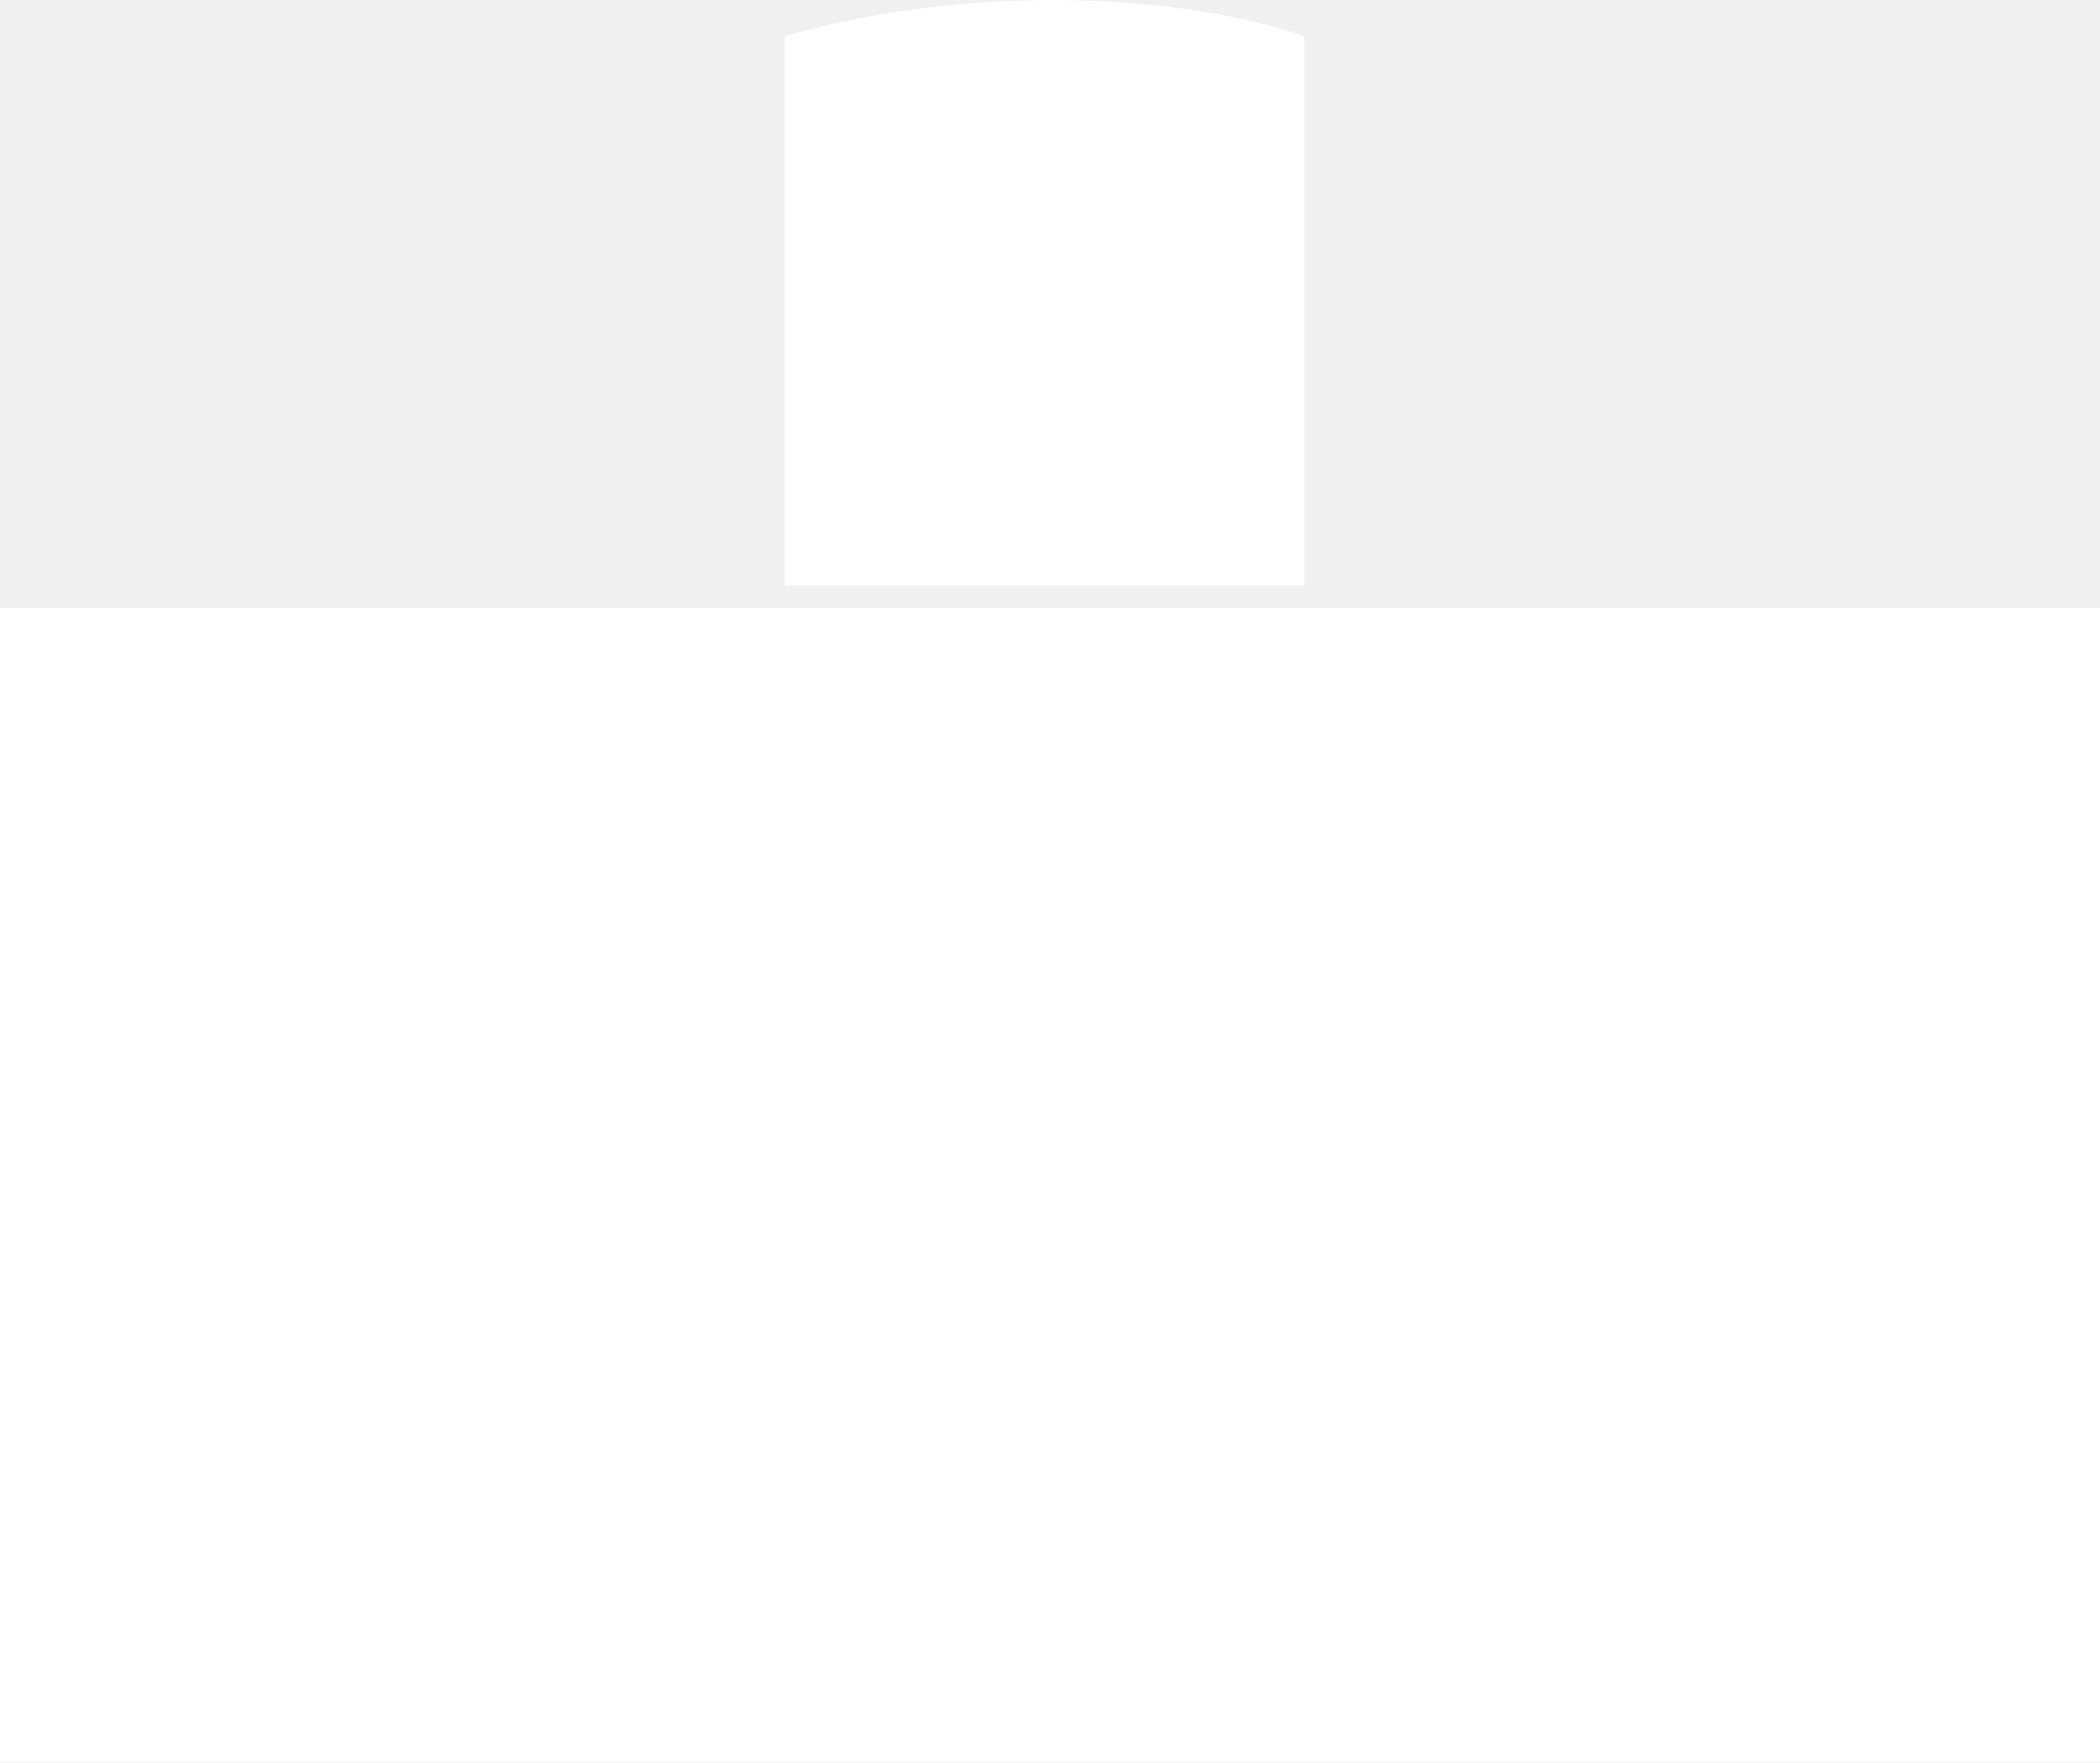
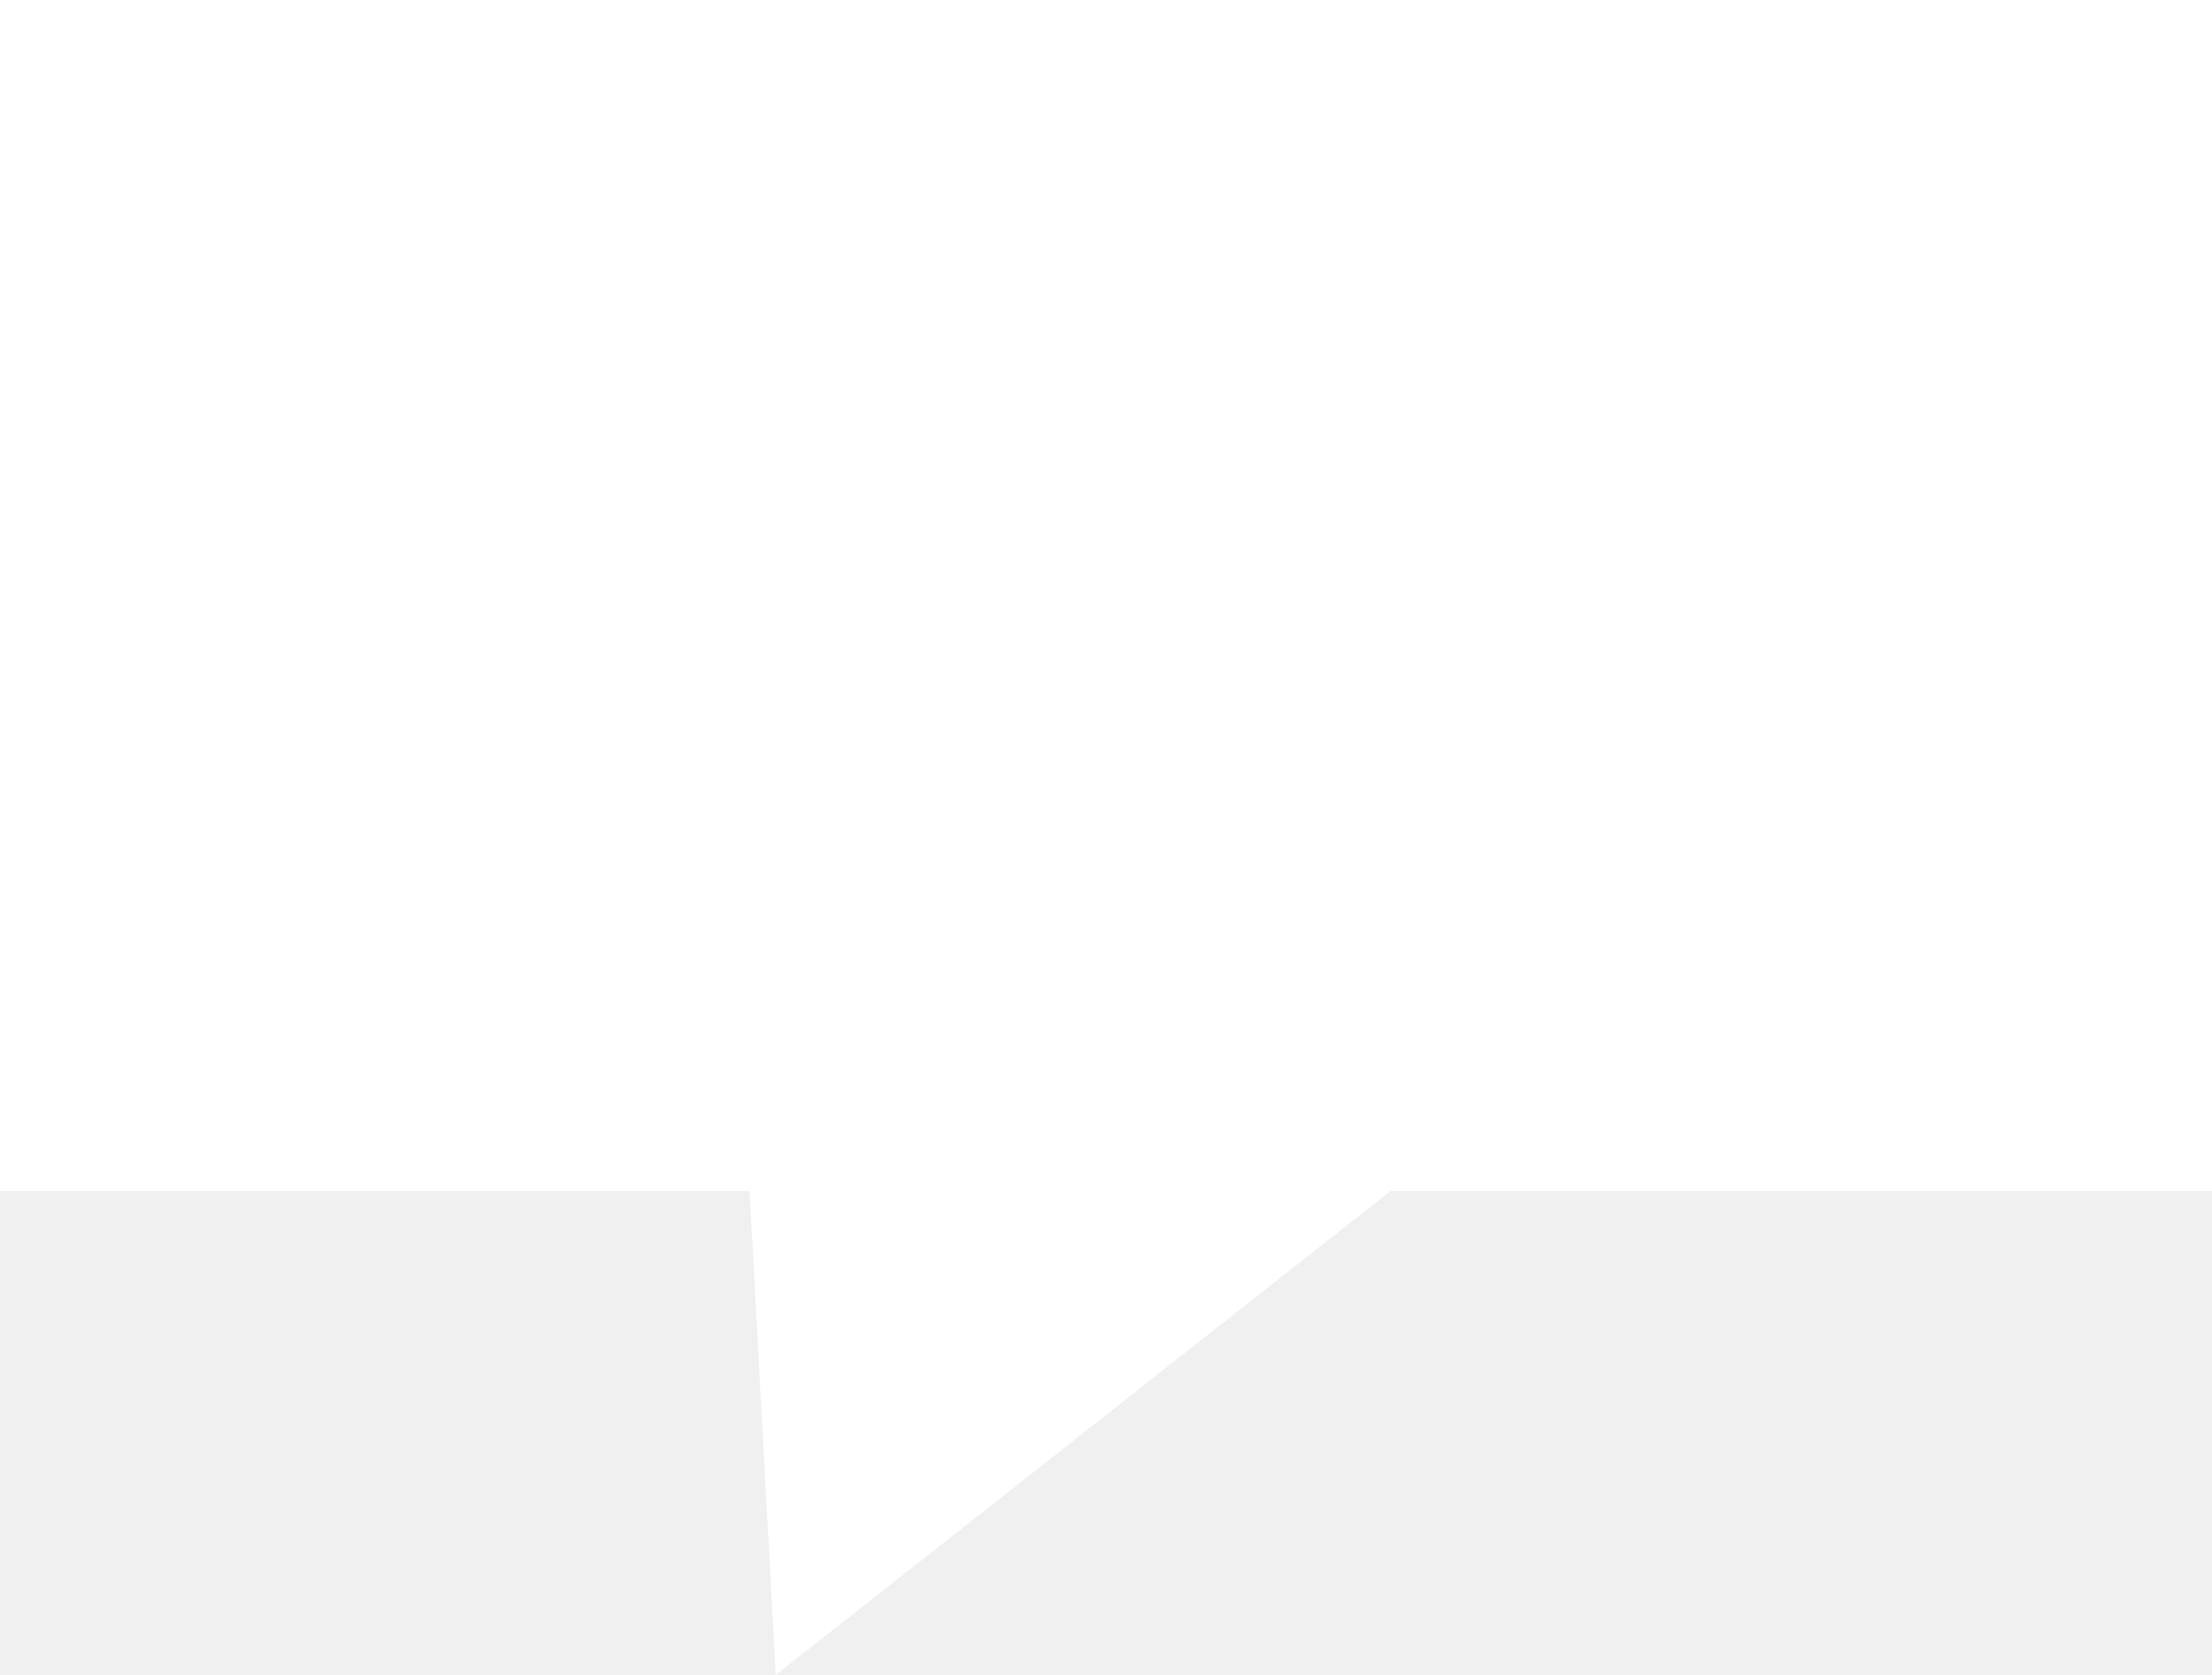
- <svg xmlns="http://www.w3.org/2000/svg" version="1.1" width="474.227" height="397.986" viewBox="0,0,474.227,397.986">
-   <g transform="translate(-12.88635,-51.00724)">
+ <svg xmlns="http://www.w3.org/2000/svg" version="1.1" width="469.973" height="355.861" viewBox="0,0,469.973,355.861">
+   <g transform="translate(-15.01363,-72.0693)">
    <g fill="#ffffff" stroke="none" stroke-width="0" stroke-miterlimit="10">
-       <g>
-         <path d="M12.886,448.993v-260.632h474.227v260.632z" />
-         <path d="M190.101,183.233v-123.985c0,0 24.397,-8.059 59.526,-8.238c36.204,-0.184 57.819,8.238 57.819,8.238v123.985z" />
-       </g>
+       <path d="M15.014,325.113v-253.044h469.973v253.044h-174.546l-130.606,102.817l-5.558,-102.817z" />
    </g>
  </g>
</svg>
